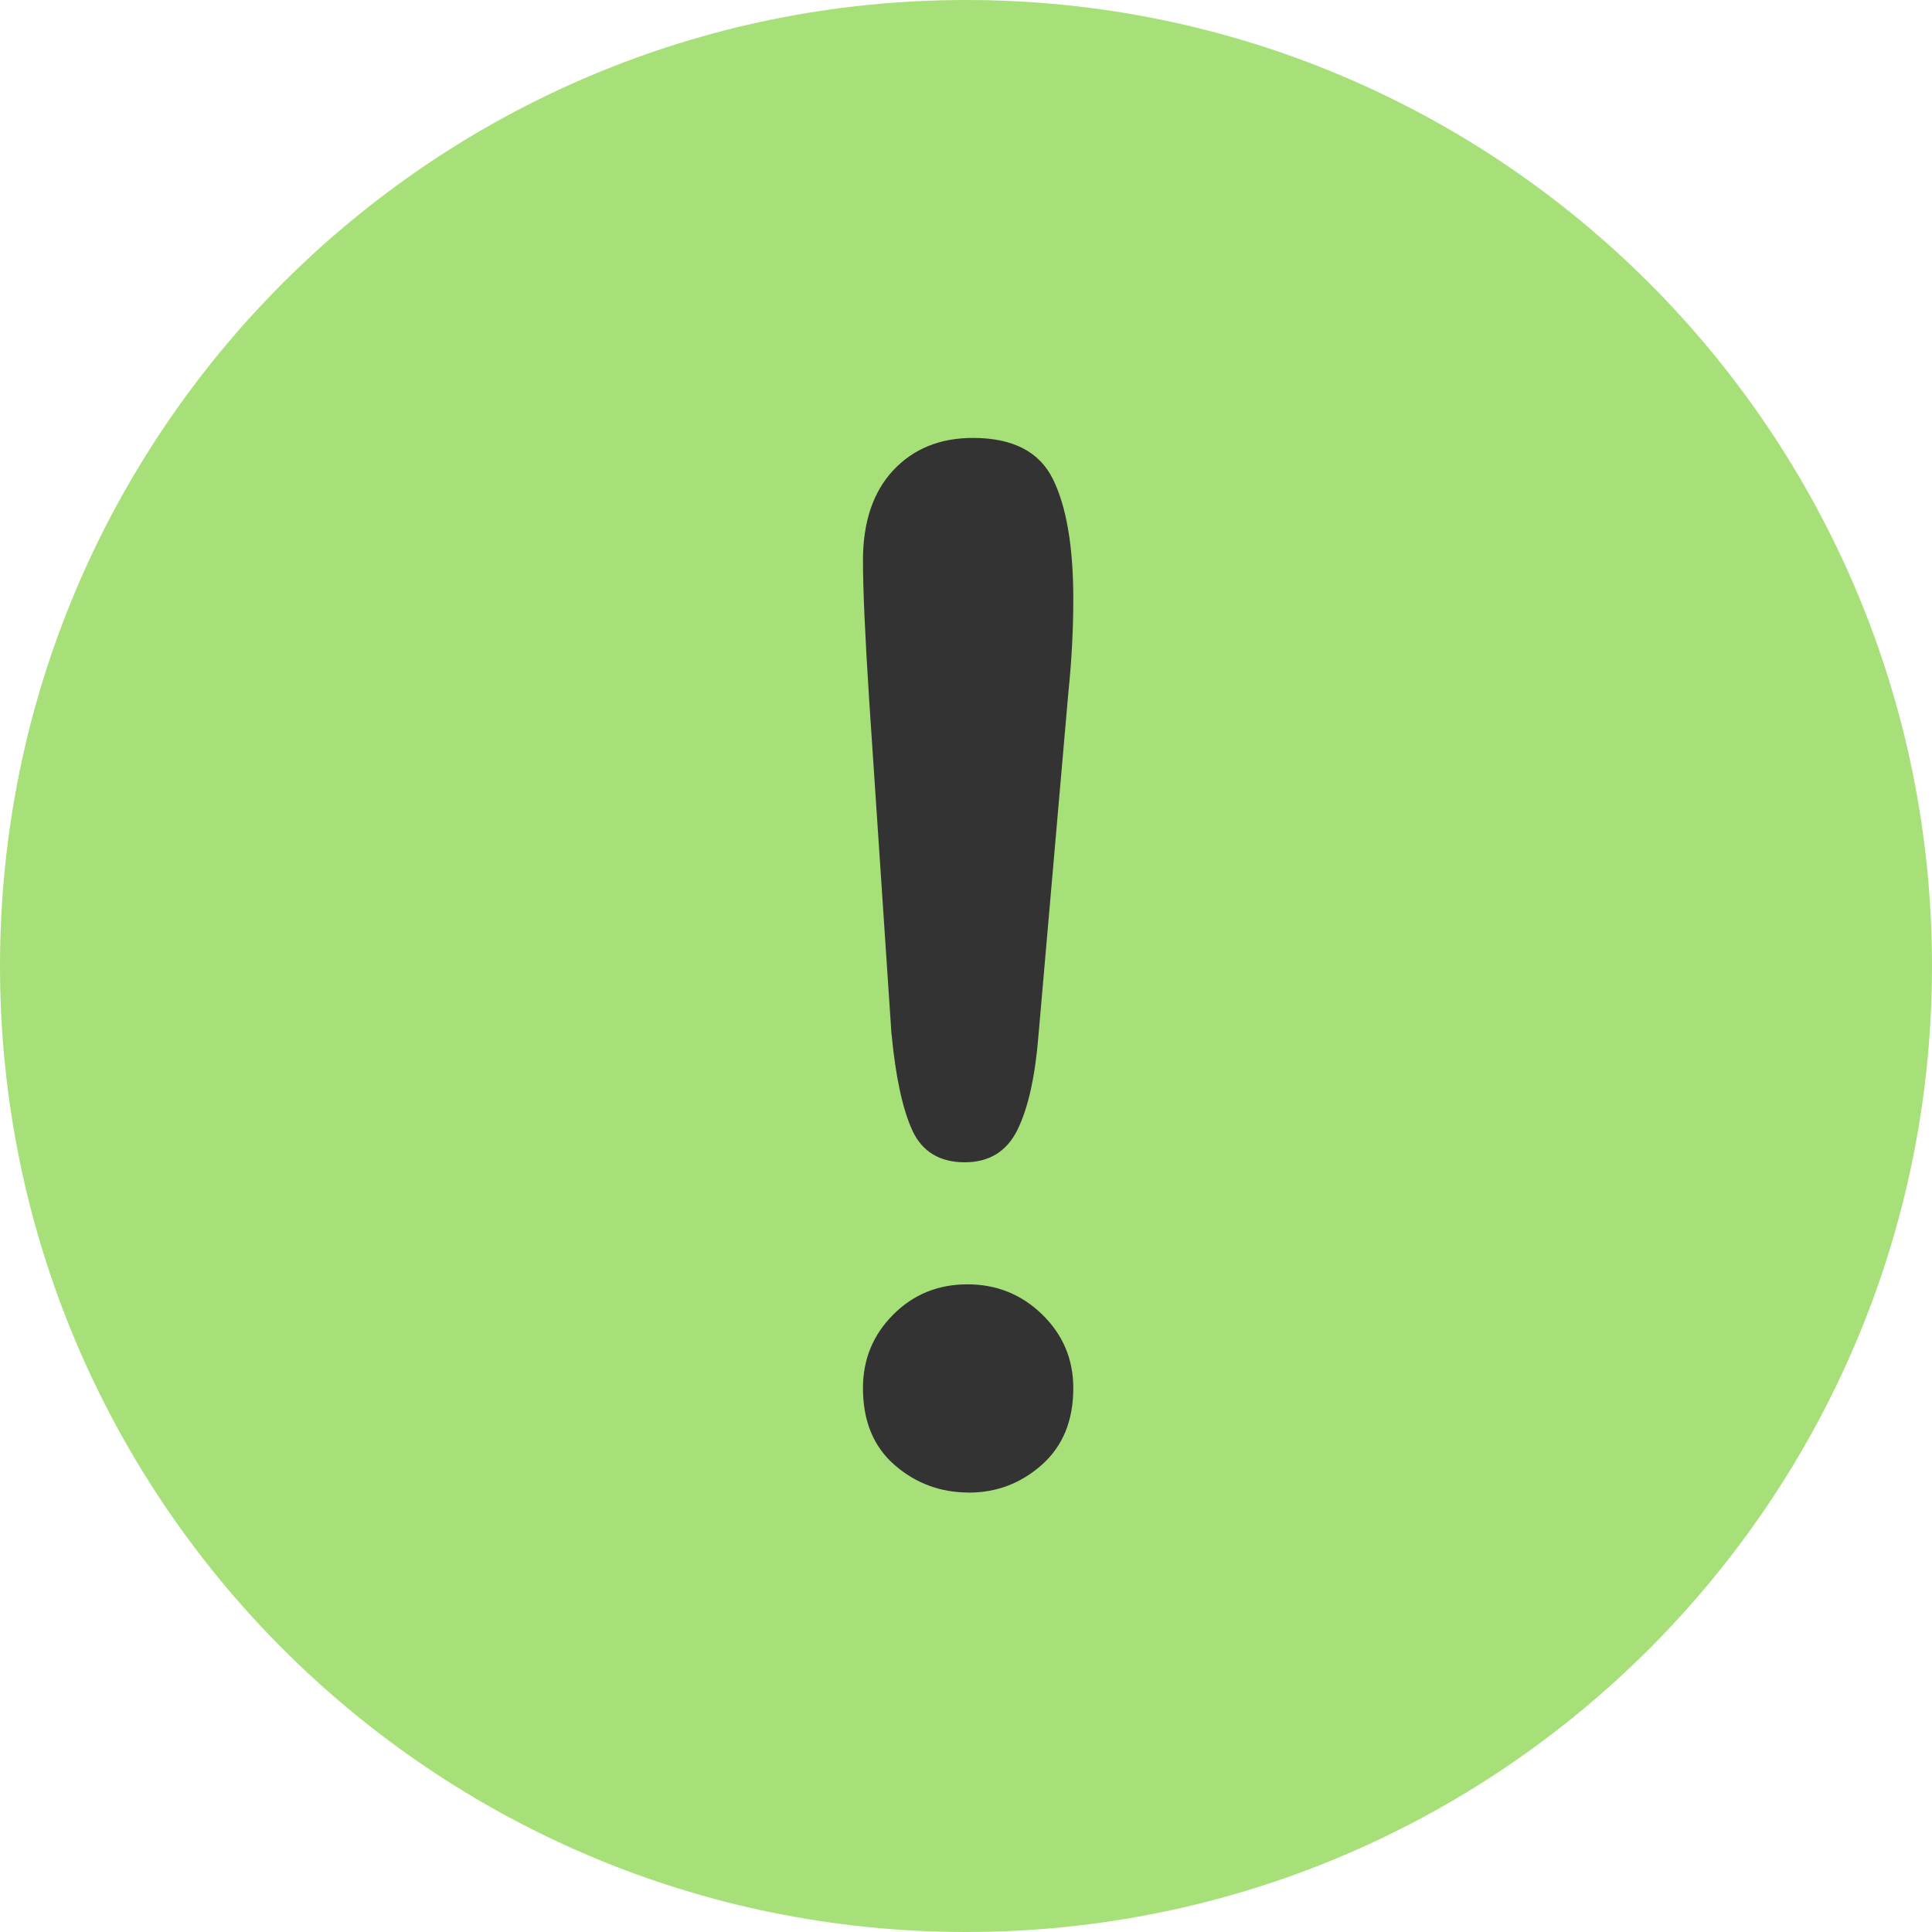
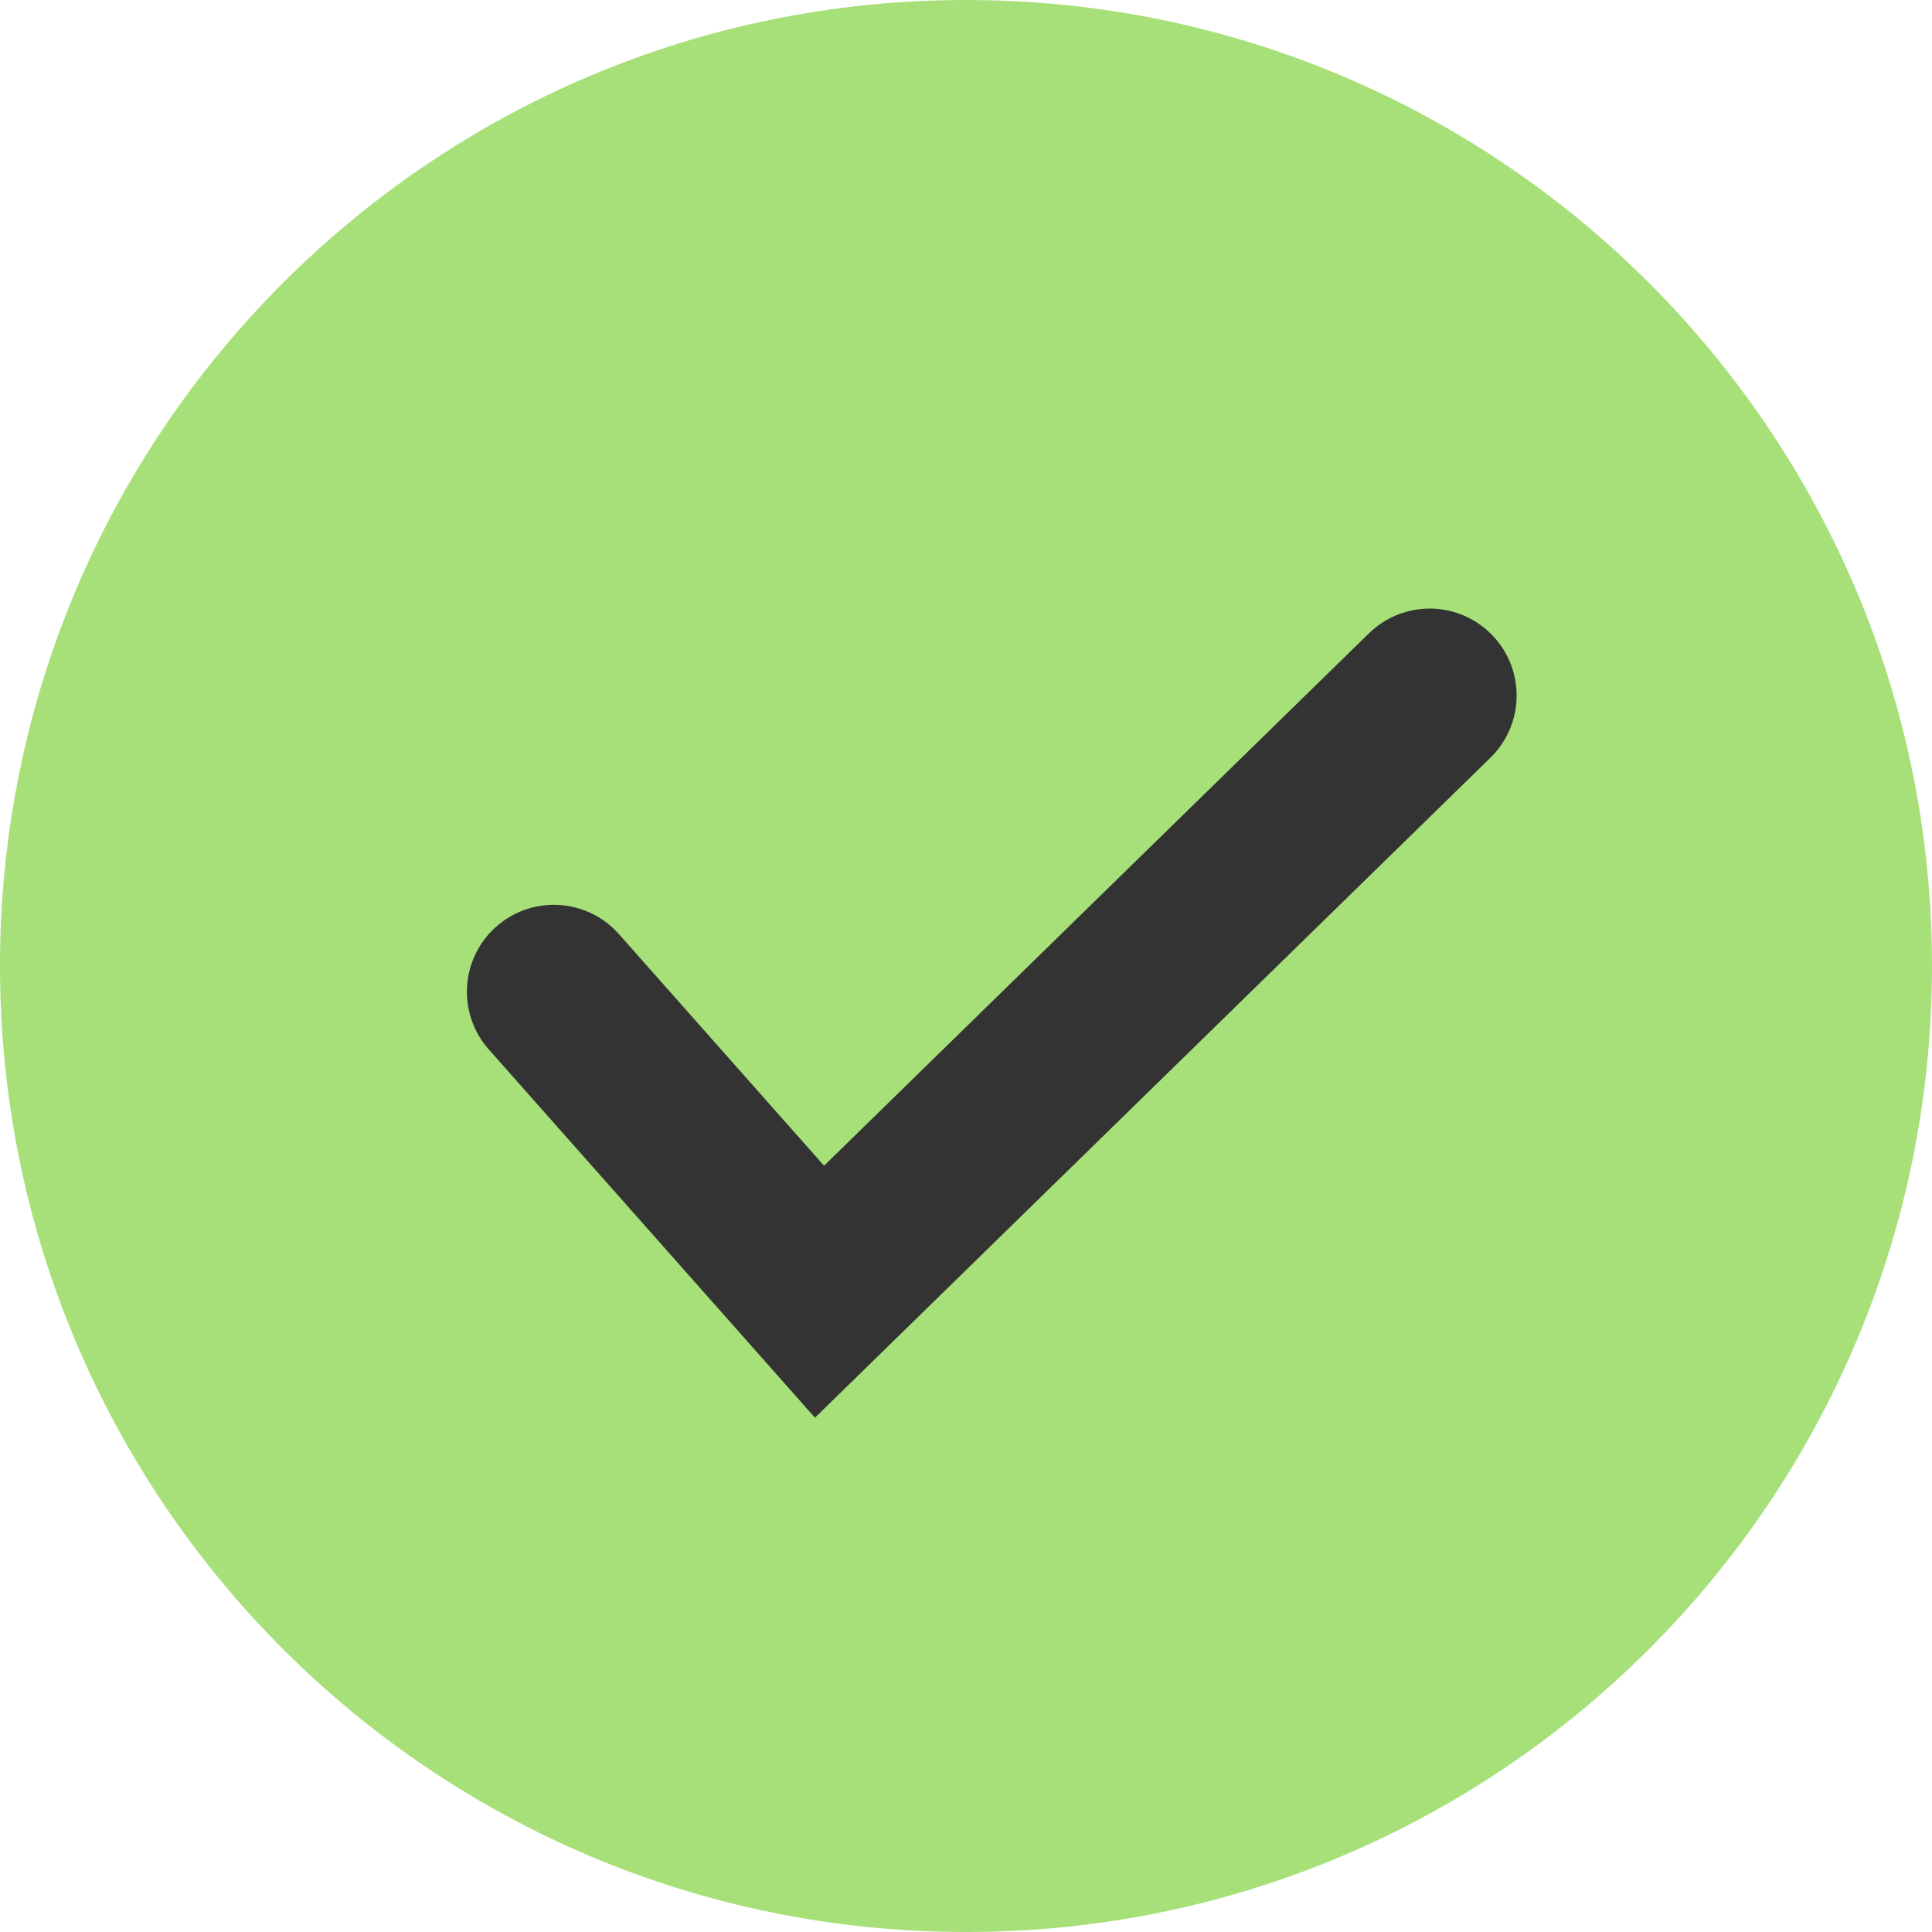
<svg xmlns="http://www.w3.org/2000/svg" width="300" height="300" viewBox="0 0 300 300" fill="none">
  <circle cx="150" cy="150" r="150" fill="#A7E079" />
-   <path d="M138.43 160.59L134.97 108.78C134.32 98.69 134 91.44 134 87.04C134 81.06 135.57 76.39 138.7 73.03C141.84 69.68 145.96 68 151.08 68C157.28 68 161.43 70.15 163.52 74.44C165.61 78.73 166.66 84.91 166.66 92.99C166.66 97.75 166.41 102.58 165.9 107.48L161.25 160.8C160.74 167.15 159.66 172.01 158.01 175.4C156.35 178.79 153.61 180.48 149.79 180.48C145.97 180.48 143.19 178.84 141.68 175.56C140.17 172.28 139.08 167.29 138.44 160.58L138.43 160.59ZM150.44 231.76C146.04 231.76 142.2 230.34 138.92 227.49C135.64 224.64 134 220.66 134 215.54C134 211.07 135.57 207.27 138.7 204.13C141.83 200.99 145.68 199.43 150.22 199.43C154.76 199.43 158.64 201 161.85 204.13C165.06 207.27 166.66 211.07 166.66 215.54C166.66 220.59 165.04 224.55 161.79 227.44C158.54 230.33 154.76 231.77 150.43 231.77L150.44 231.76Z" fill="#333333" />
+   <path d="M86 154L127.252 200.576L222 108" stroke="#333333" stroke-width="27" stroke-linecap="round" />
</svg>
